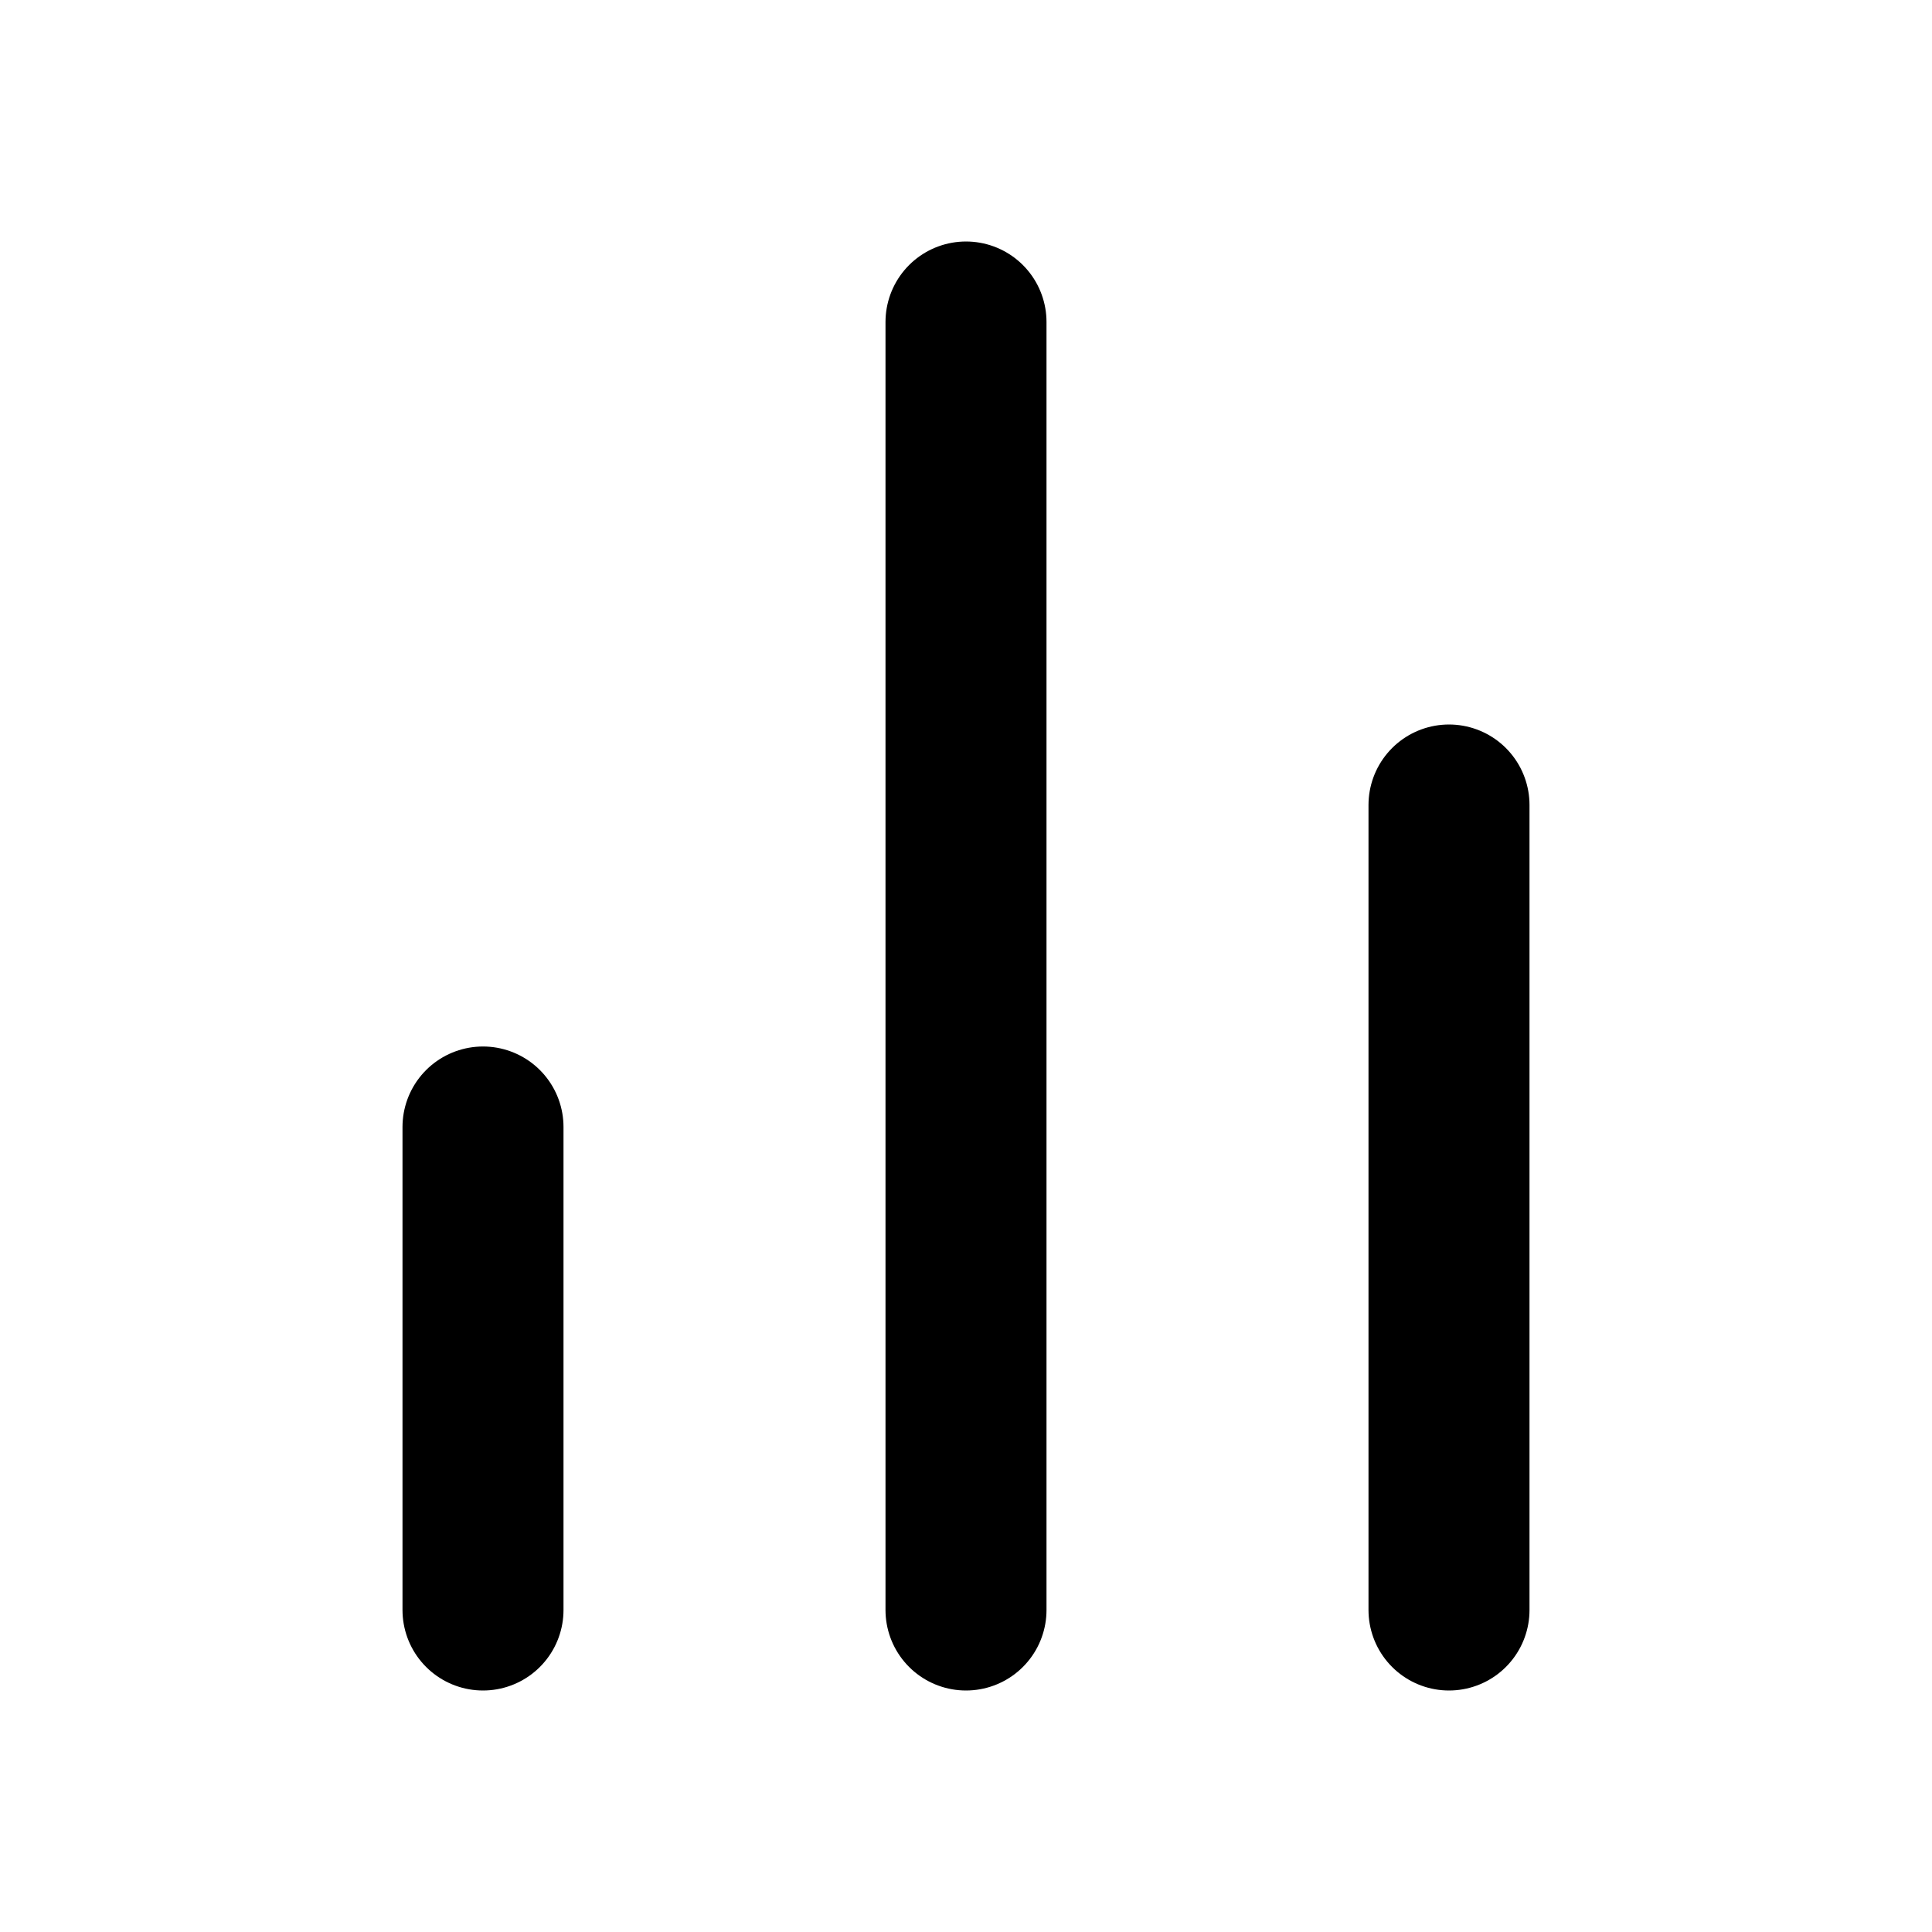
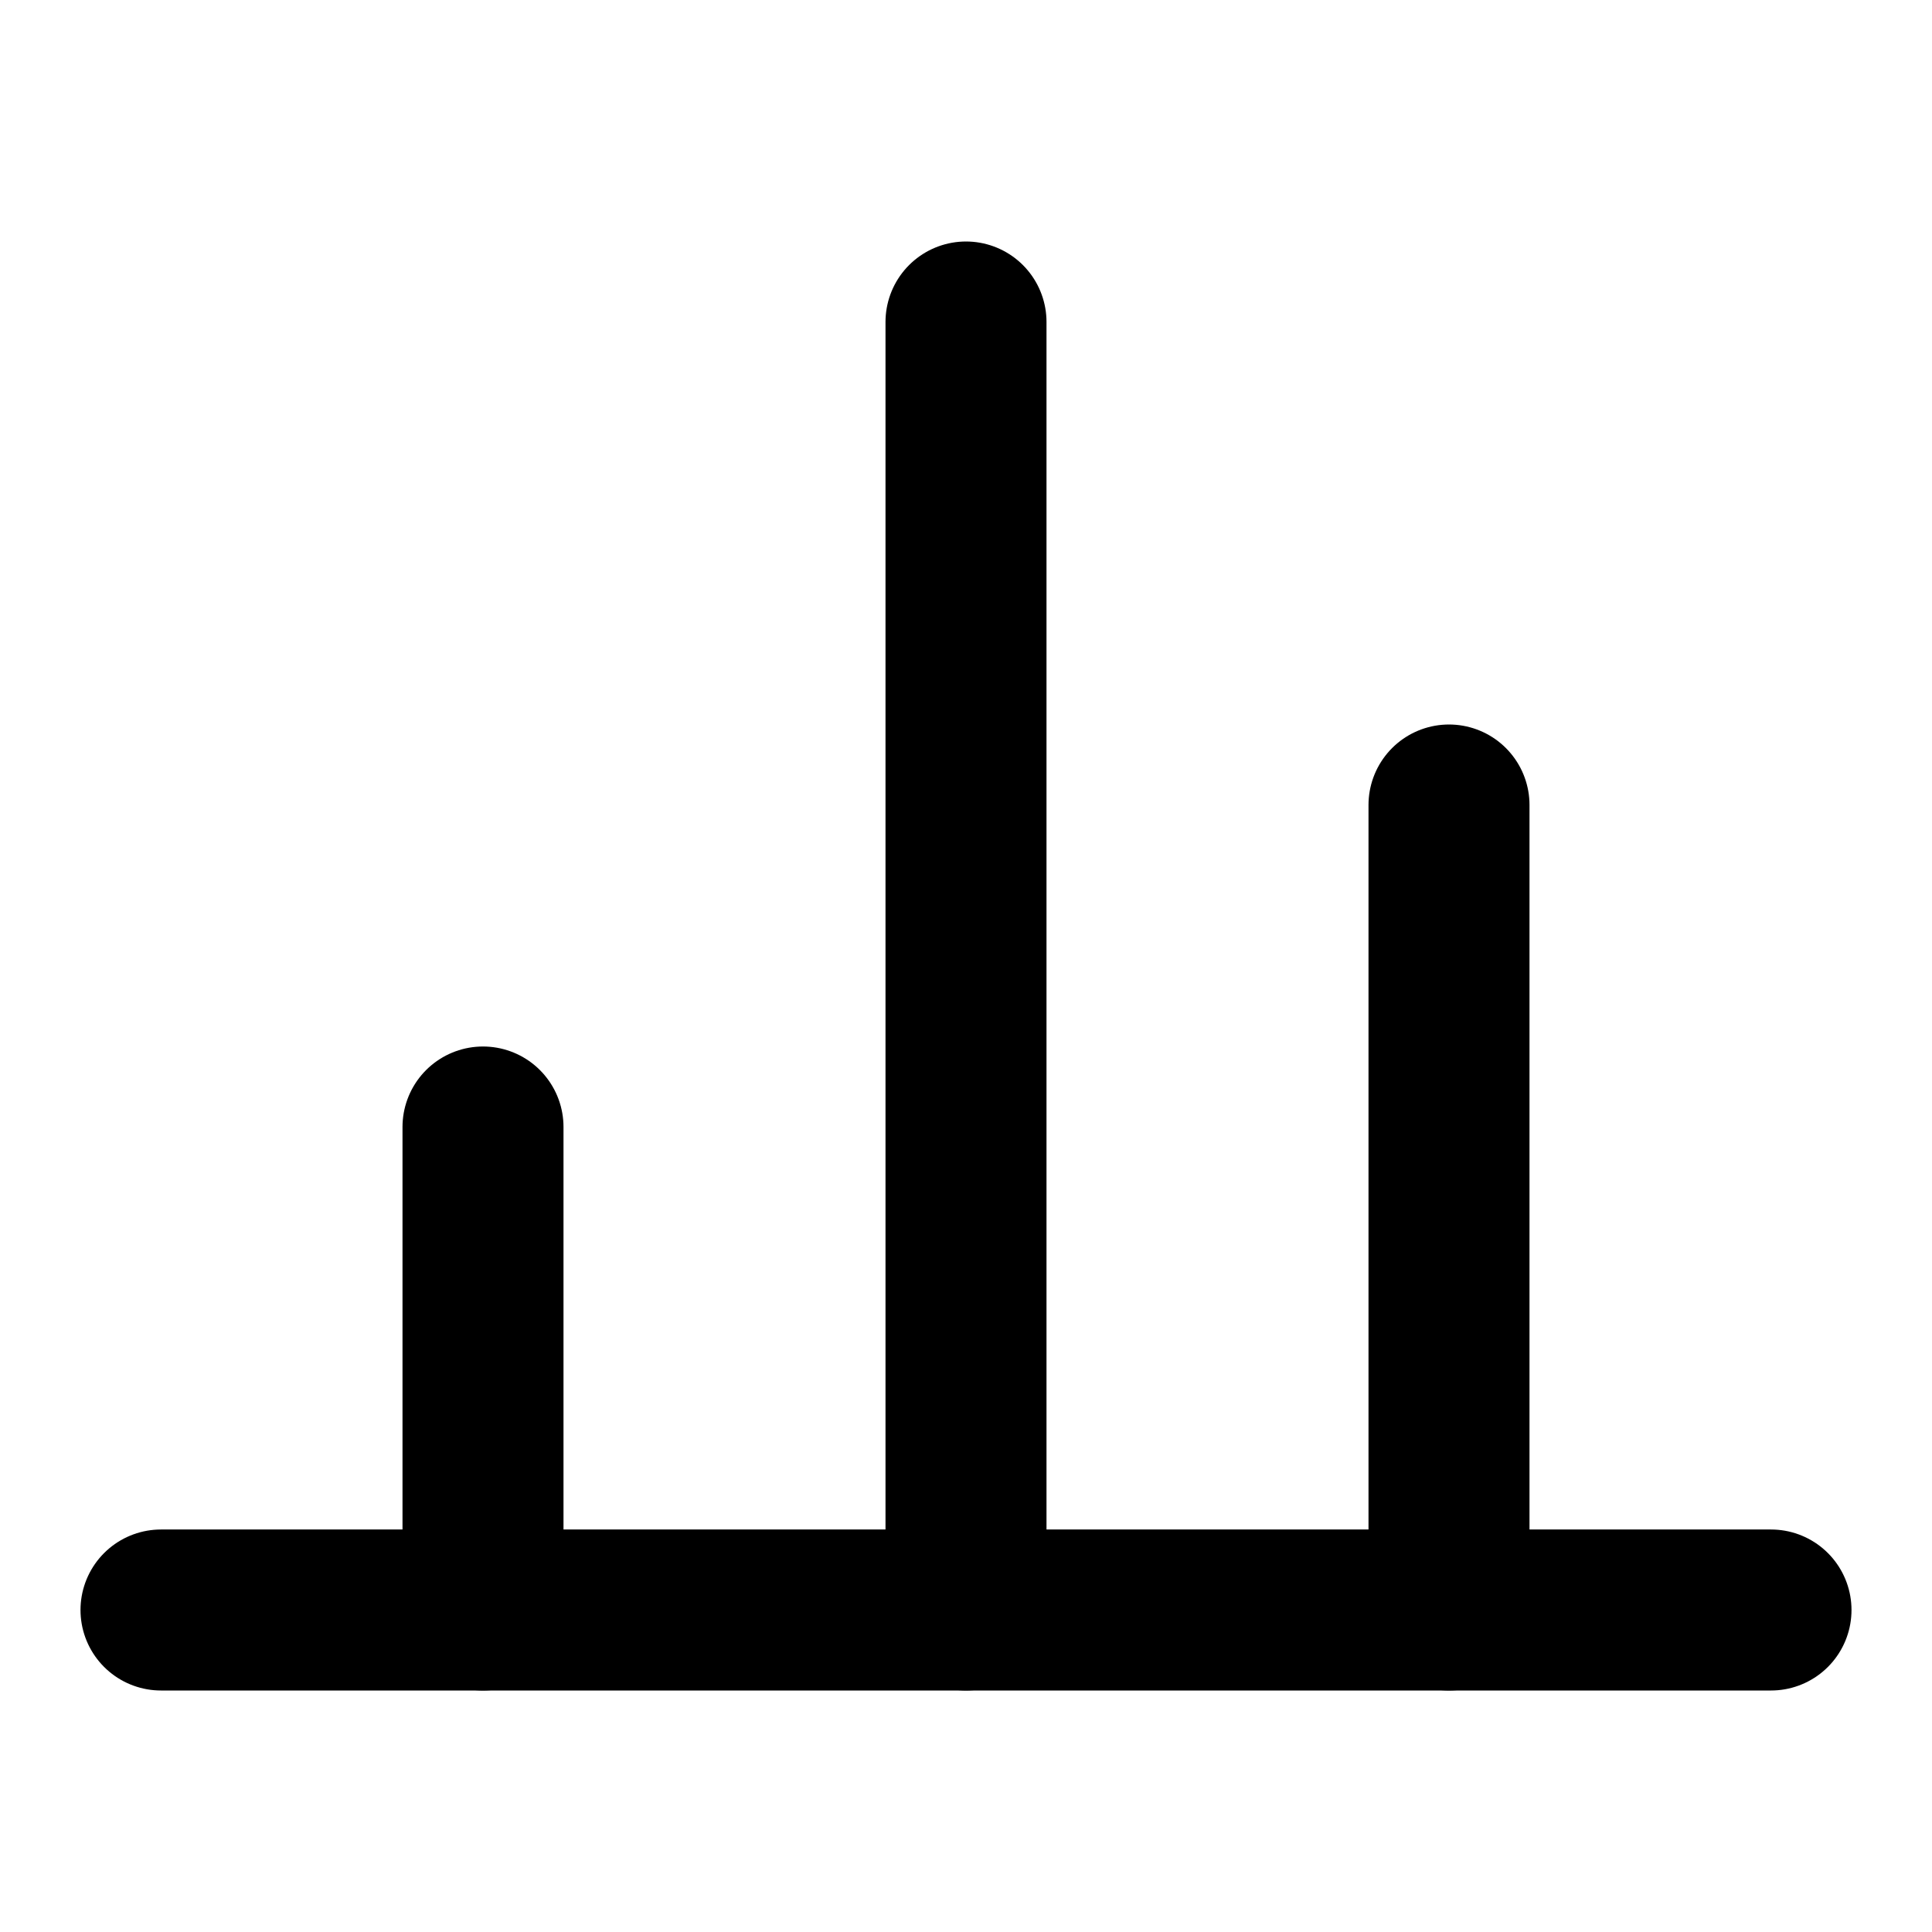
<svg xmlns="http://www.w3.org/2000/svg" viewBox="0 0 24 24" fill="none" stroke="currentColor" stroke-width="2" stroke-linecap="round" stroke-linejoin="round">
  <line x1="18" y1="20" x2="18" y2="10" />
  <line x1="12" y1="20" x2="12" y2="4" />
  <line x1="6" y1="20" x2="6" y2="14" />
+   <line x1="2" y1="20" x2="22" y2="20" />
</svg>
